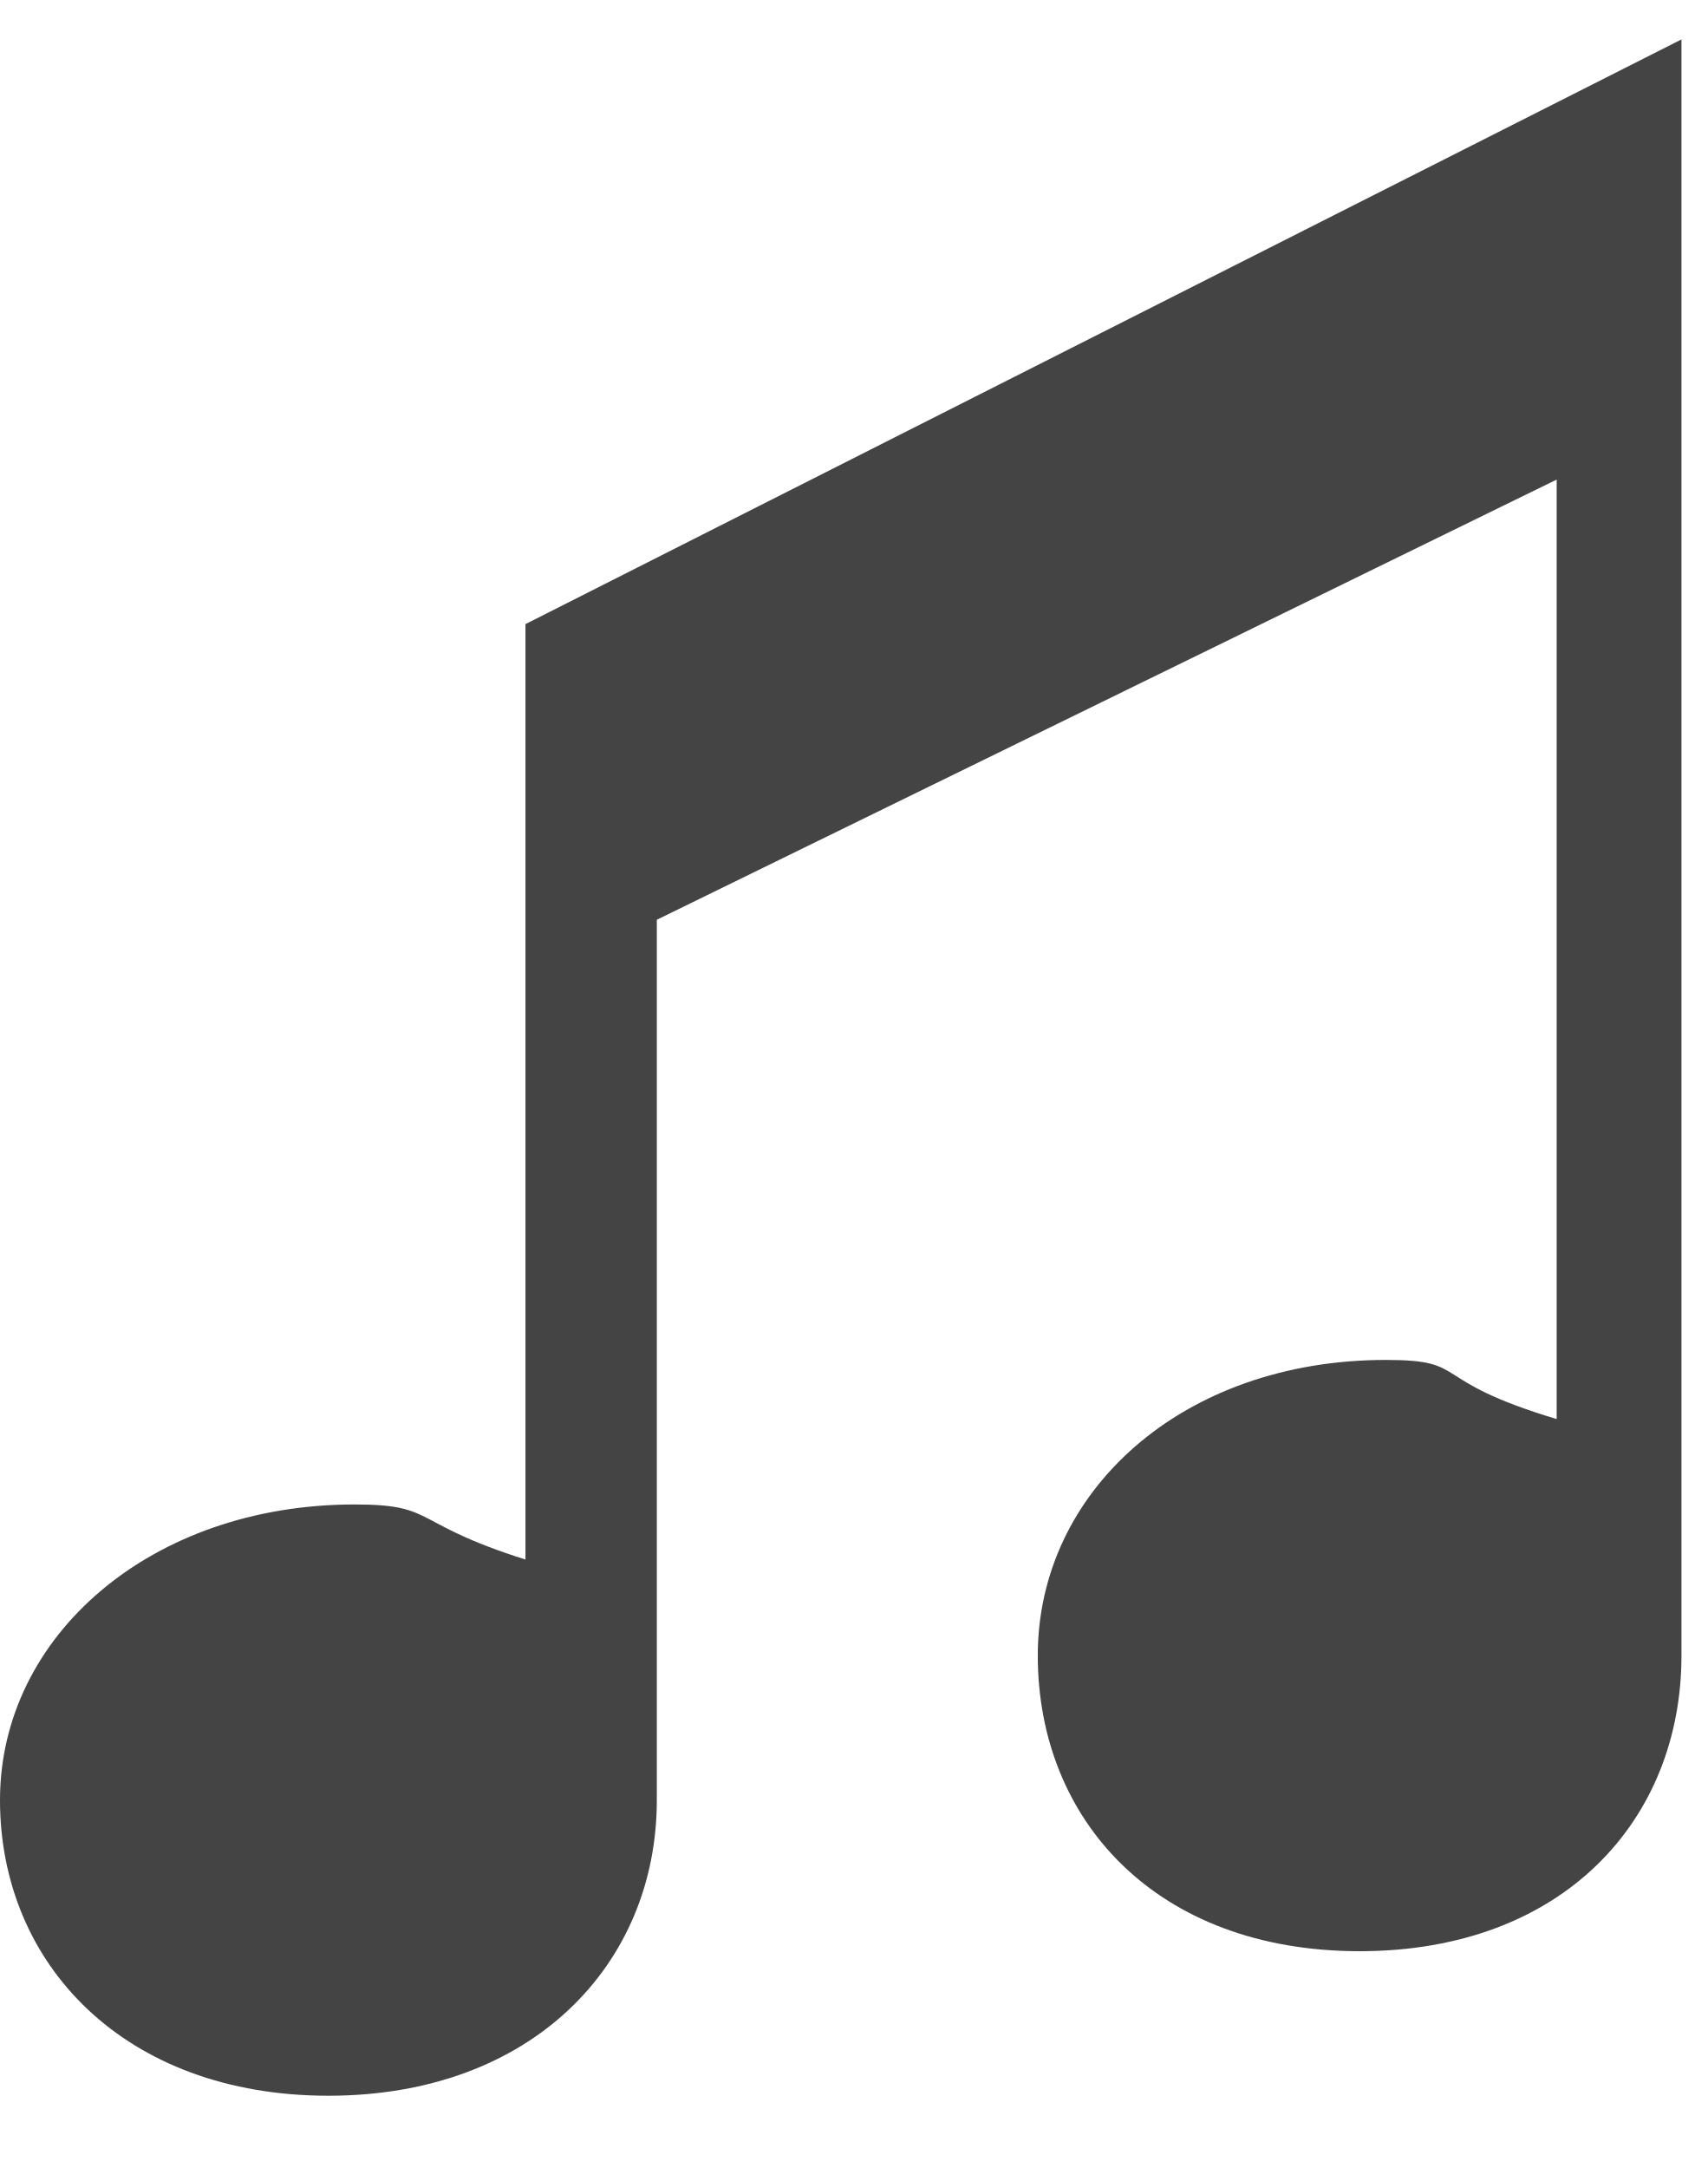
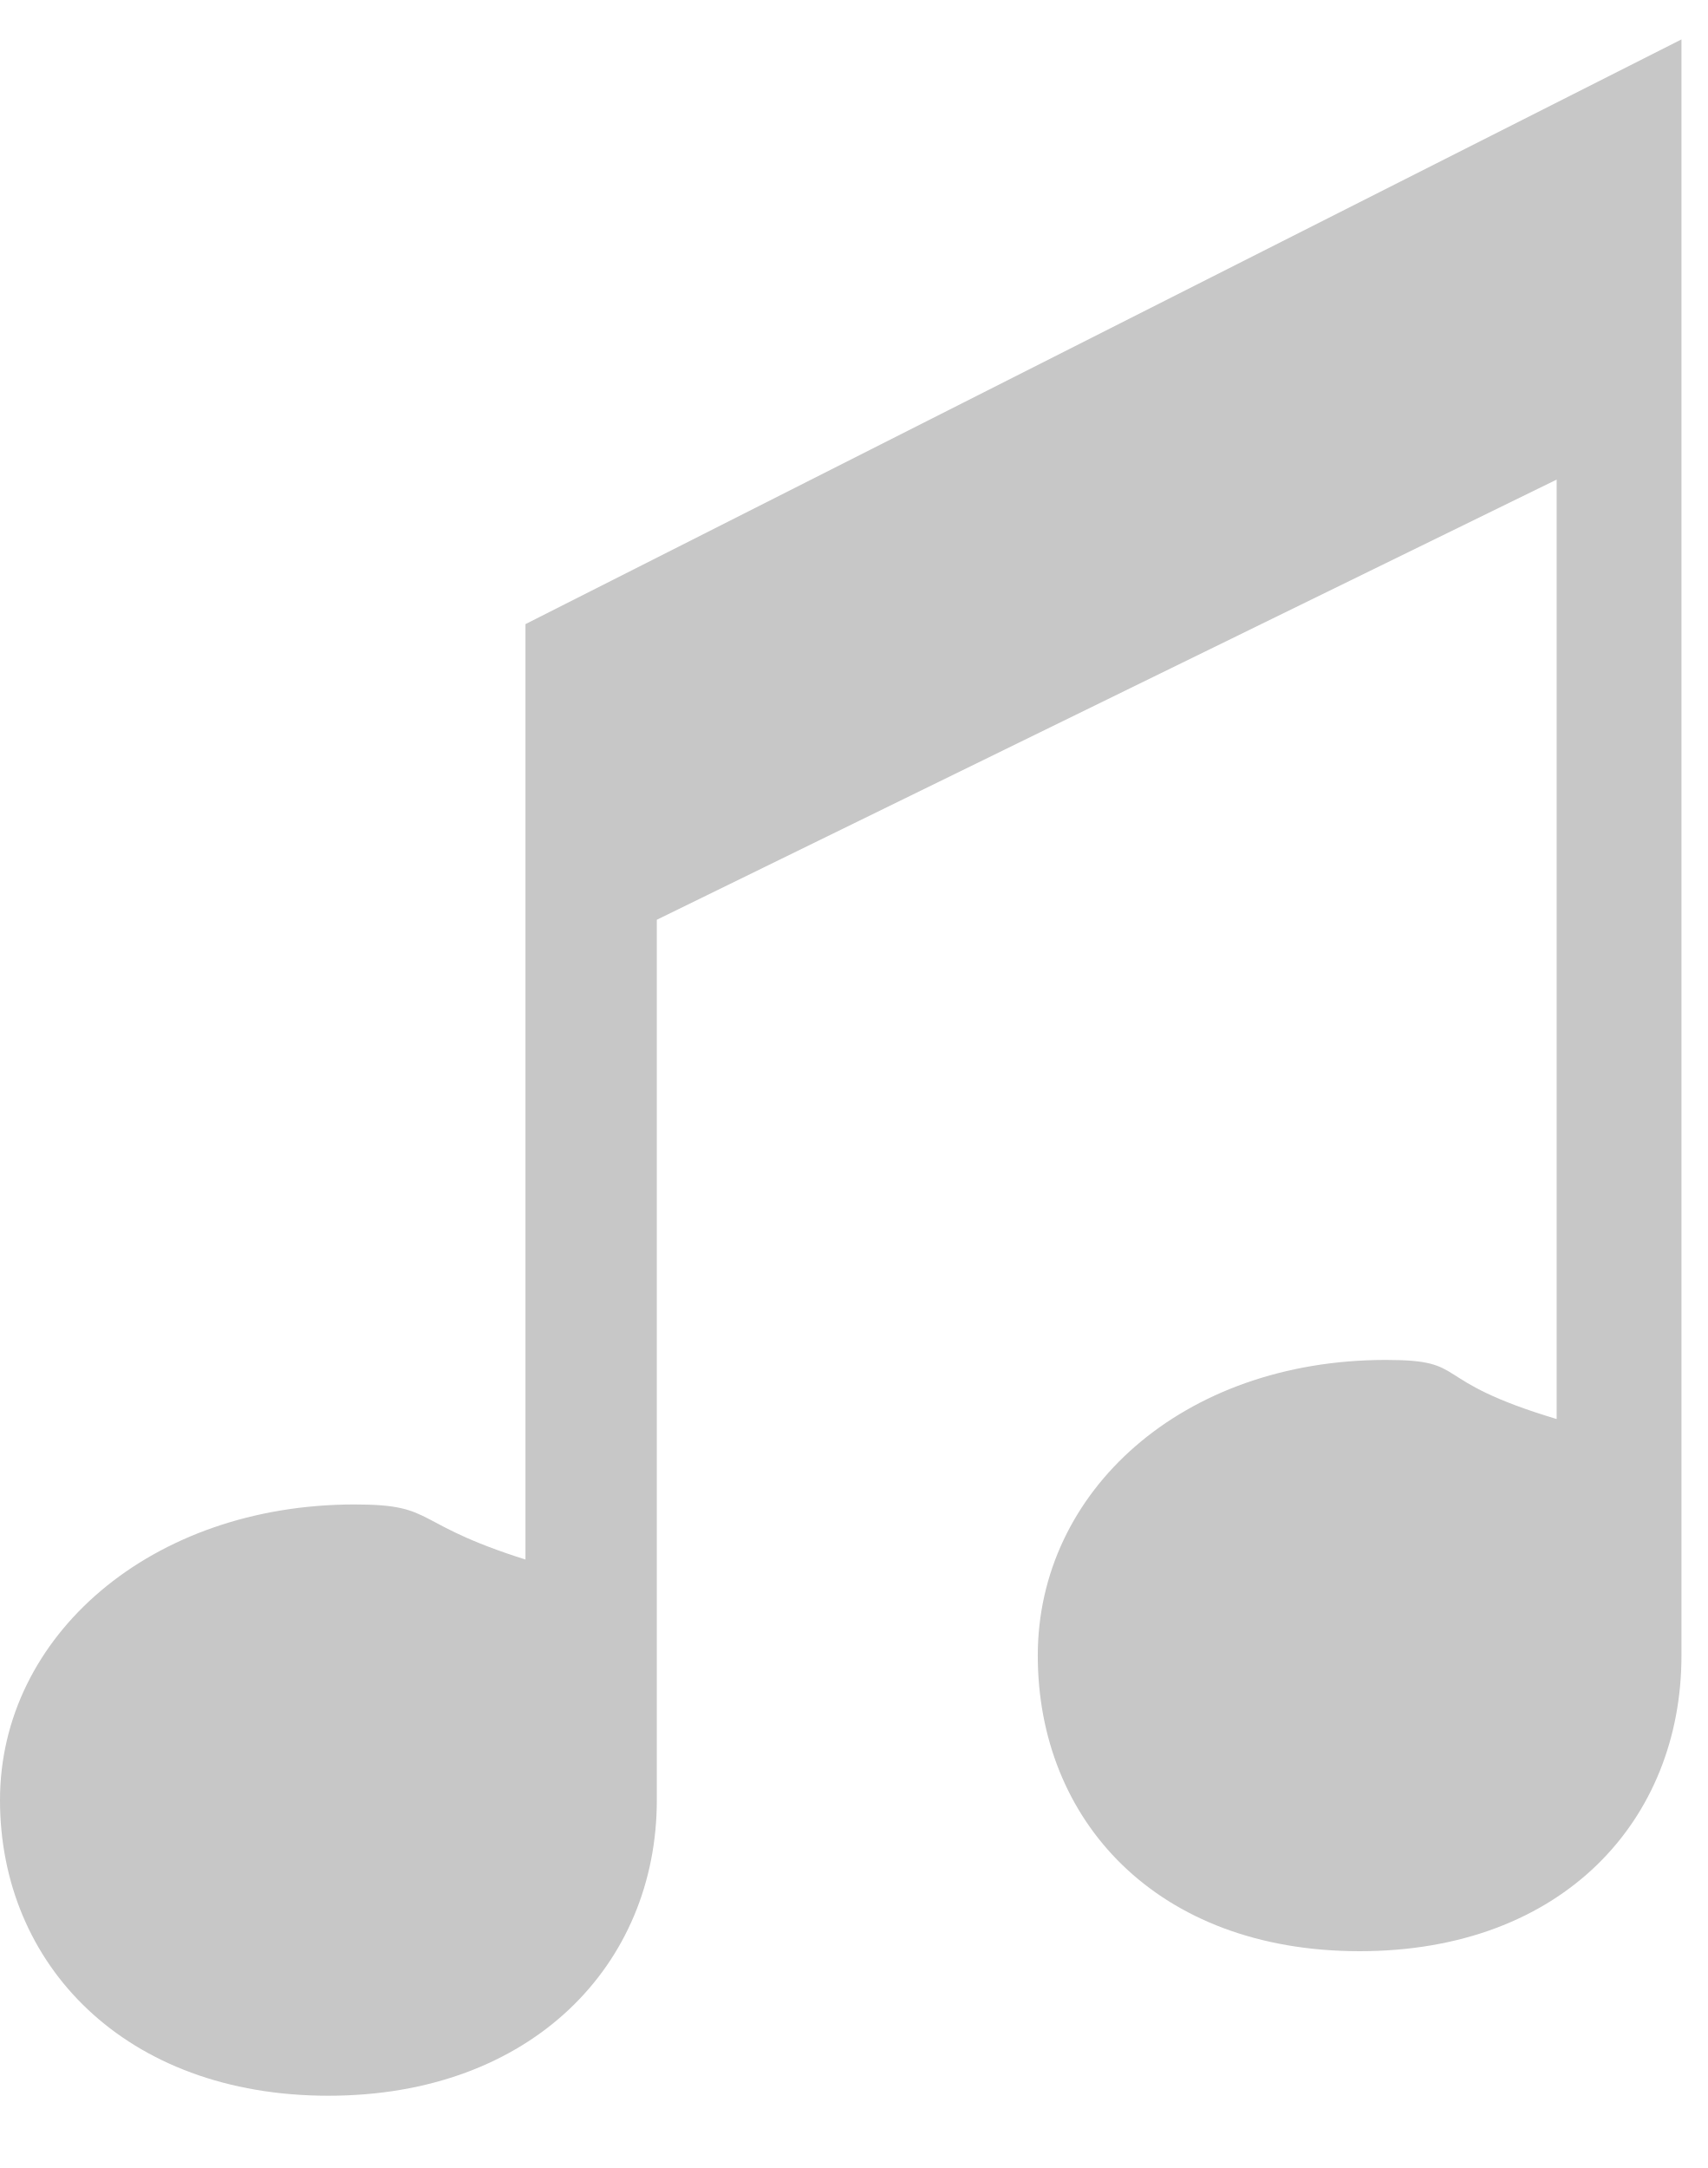
<svg xmlns="http://www.w3.org/2000/svg" width="26" height="33" viewBox="0 0 26 33">
-   <path d="M8.2 23.8c-2-.6-1.5-.9-2.8-.9-3.1 0-5.4 2-5.4 4.5s1.9 4.5 5 4.5 5-2 5-4.5v-13.4l13.7-6.7v14.3c-2-.6-1.3-.9-2.6-.9-3.1 0-5.3 2-5.3 4.5s1.8 4.5 4.9 4.5c3.1 0 4.9-2 4.9-4.5v-24.6l-17.6 8.9v14.3h.2z" fill="#444" />
+   <path d="M8.2 23.8c-2-.6-1.5-.9-2.8-.9-3.1 0-5.4 2-5.4 4.5s1.9 4.5 5 4.5 5-2 5-4.5v-13.4l13.7-6.7v14.3c-2-.6-1.3-.9-2.6-.9-3.1 0-5.3 2-5.3 4.5s1.8 4.5 4.9 4.5c3.1 0 4.9-2 4.9-4.5v-24.6l-17.6 8.9v14.3h.2z" fill="#C7C7C7" />
</svg>
